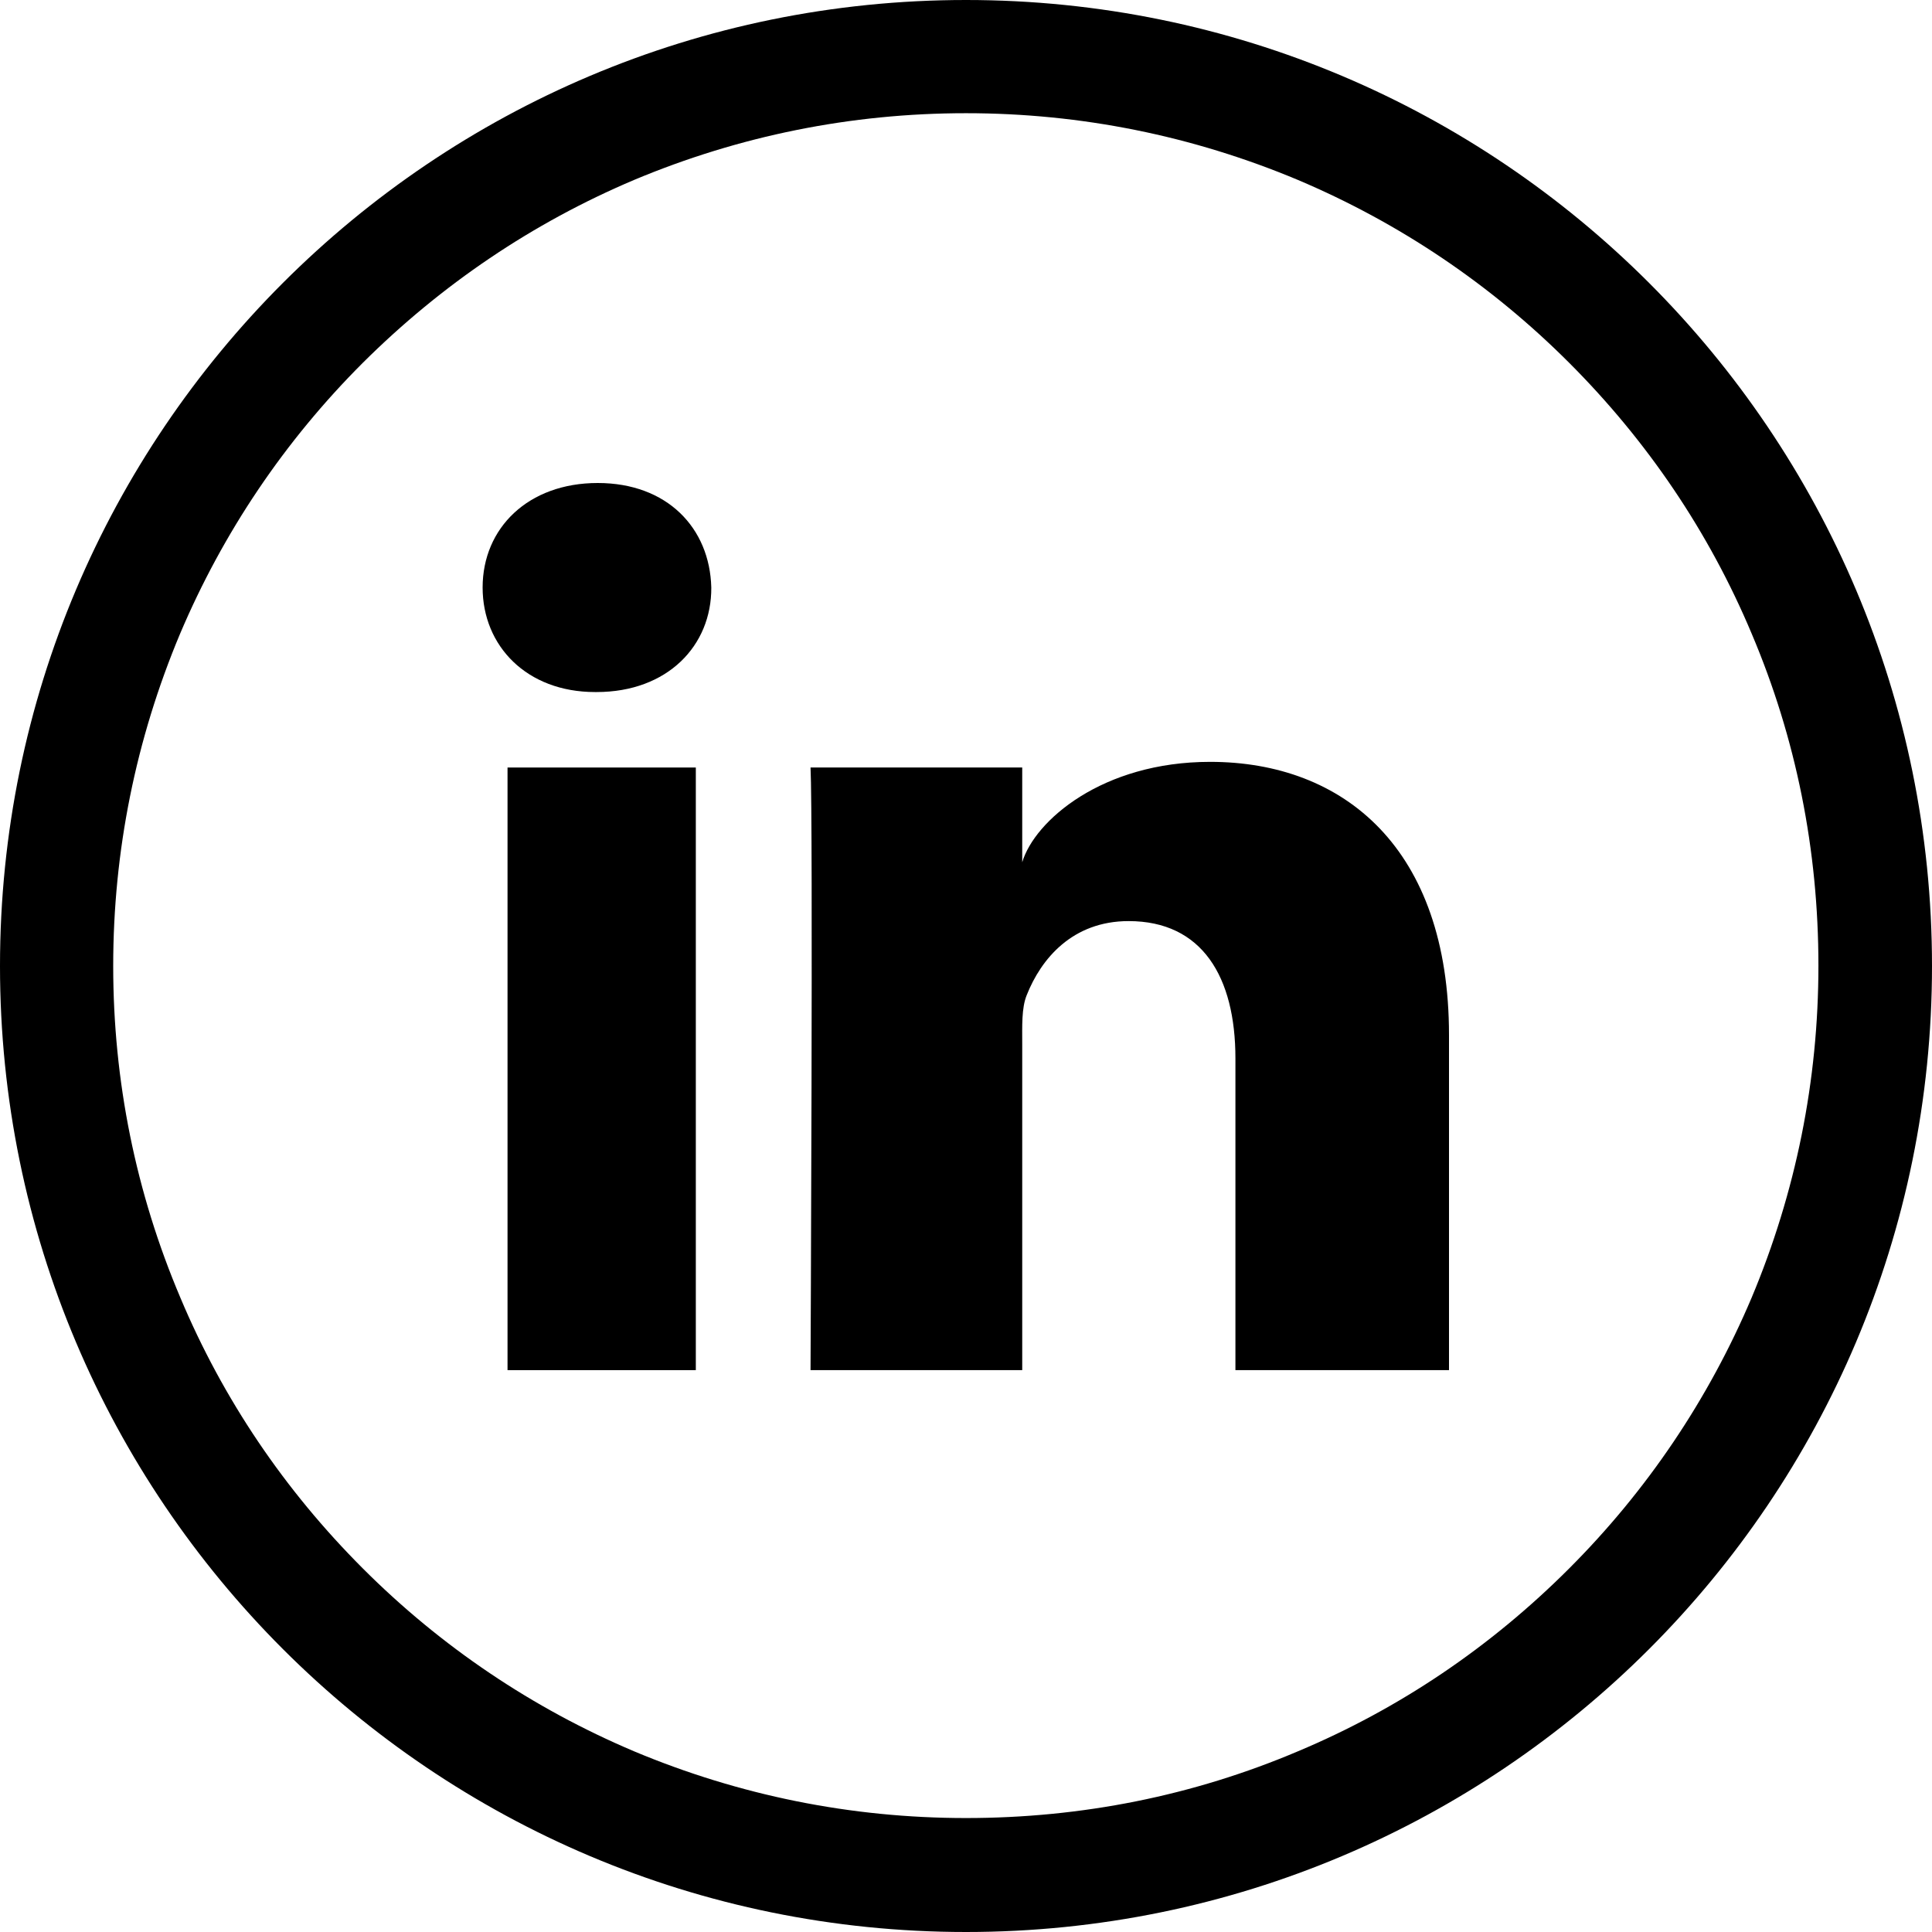
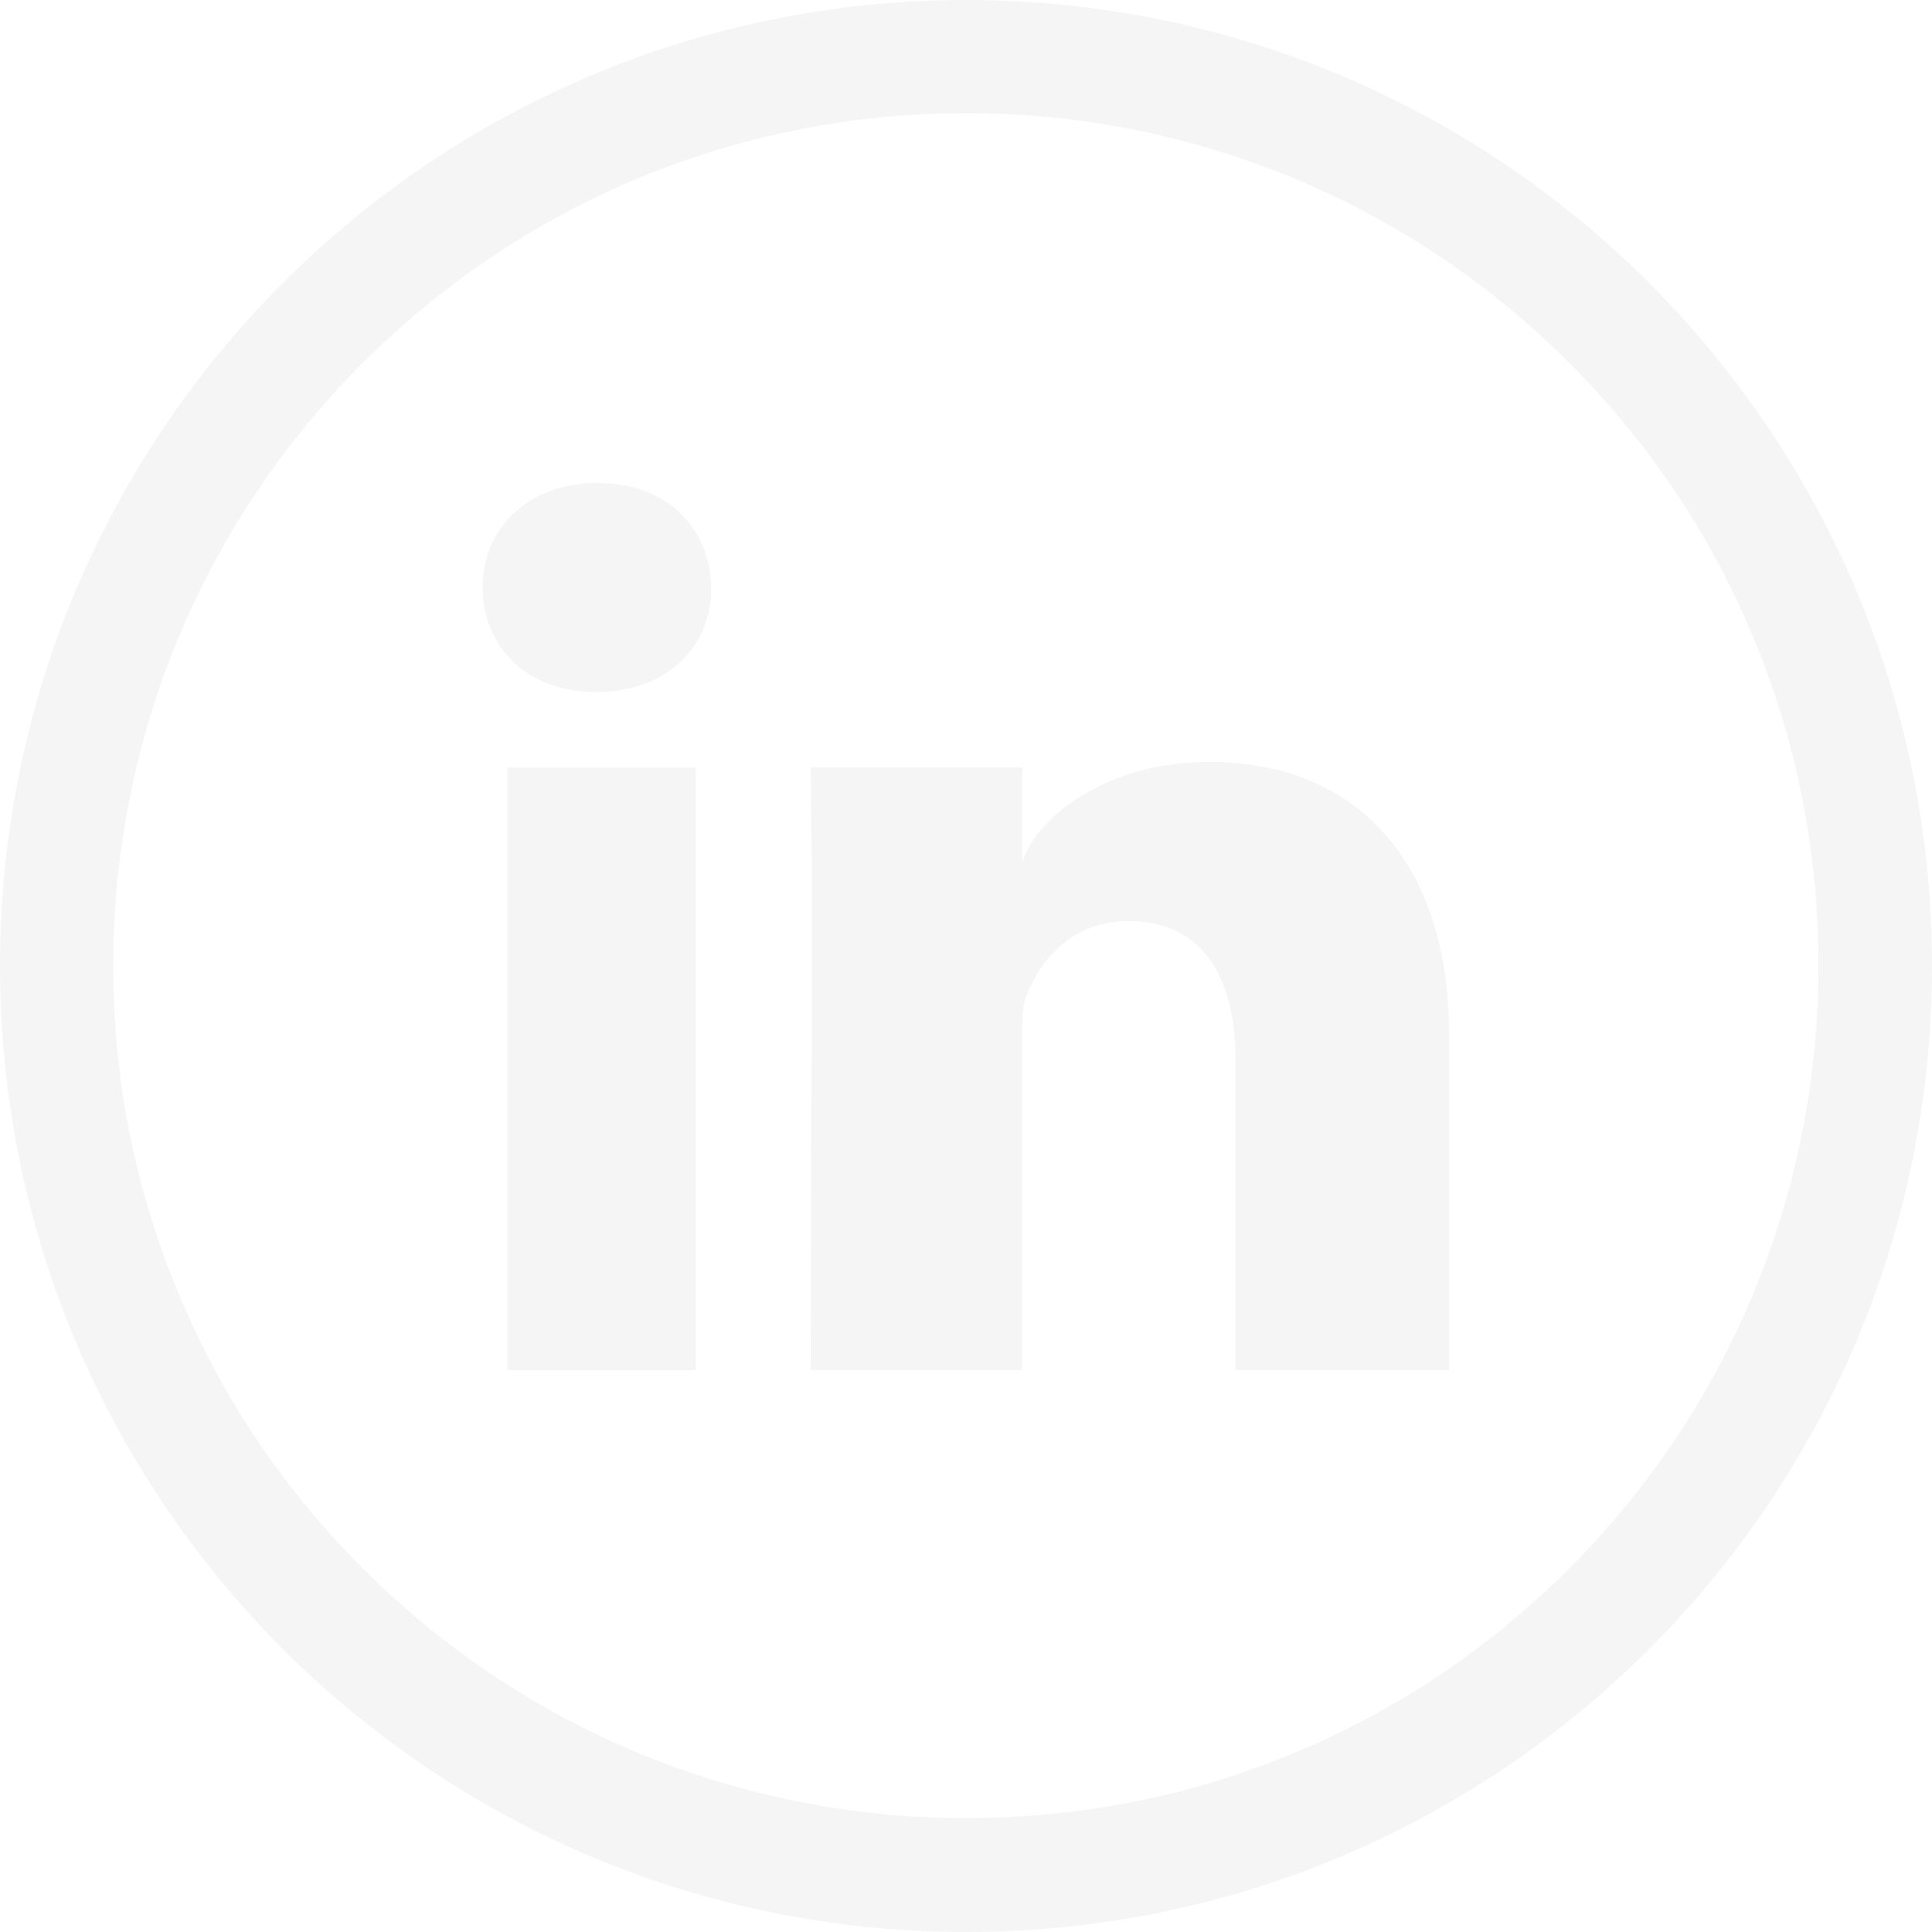
- <svg xmlns="http://www.w3.org/2000/svg" fill="#000000" version="1.1" id="Layer_1" viewBox="-143 145 512 512" xml:space="preserve">
+ <svg xmlns="http://www.w3.org/2000/svg" fill="#f5f5f5" version="1.1" id="Layer_1" viewBox="-143 145 512 512" xml:space="preserve">
  <g>
    <path d="M113,145c-141.4,0-256,114.6-256,256s114.6,256,256,256s256-114.6,256-256S254.4,145,113,145z M272.8,560.7   c-20.8,20.8-44.9,37.1-71.8,48.4c-27.8,11.8-57.4,17.7-88,17.7c-30.5,0-60.1-6-88-17.7c-26.9-11.4-51.1-27.7-71.8-48.4   c-20.8-20.8-37.1-44.9-48.4-71.8C-107,461.1-113,431.5-113,401s6-60.1,17.7-88c11.4-26.9,27.7-51.1,48.4-71.8   c20.9-20.8,45-37.1,71.9-48.5C52.9,181,82.5,175,113,175s60.1,6,88,17.7c26.9,11.4,51.1,27.7,71.8,48.4   c20.8,20.8,37.1,44.9,48.4,71.8c11.8,27.8,17.7,57.4,17.7,88c0,30.5-6,60.1-17.7,88C309.8,515.8,293.5,540,272.8,560.7z" />
    <rect x="-8.5" y="348.4" width="49.9" height="159.7" />
    <path d="M15.4,273c-18.4,0-30.5,11.9-30.5,27.7c0,15.5,11.7,27.7,29.8,27.7h0.4c18.8,0,30.5-12.3,30.4-27.7   C45.1,284.9,33.8,273,15.4,273z" />
    <path d="M177.7,346.9c-28.6,0-46.5,15.6-49.8,26.6v-25.1H71.8c0.7,13.3,0,159.7,0,159.7h56.1v-86.3c0-4.9-0.2-9.7,1.2-13.1   c3.8-9.6,12.1-19.6,27-19.6c19.5,0,28.3,14.8,28.3,36.4v82.6H241v-88.8C241,369.9,213.2,346.9,177.7,346.9z" />
  </g>
</svg>
